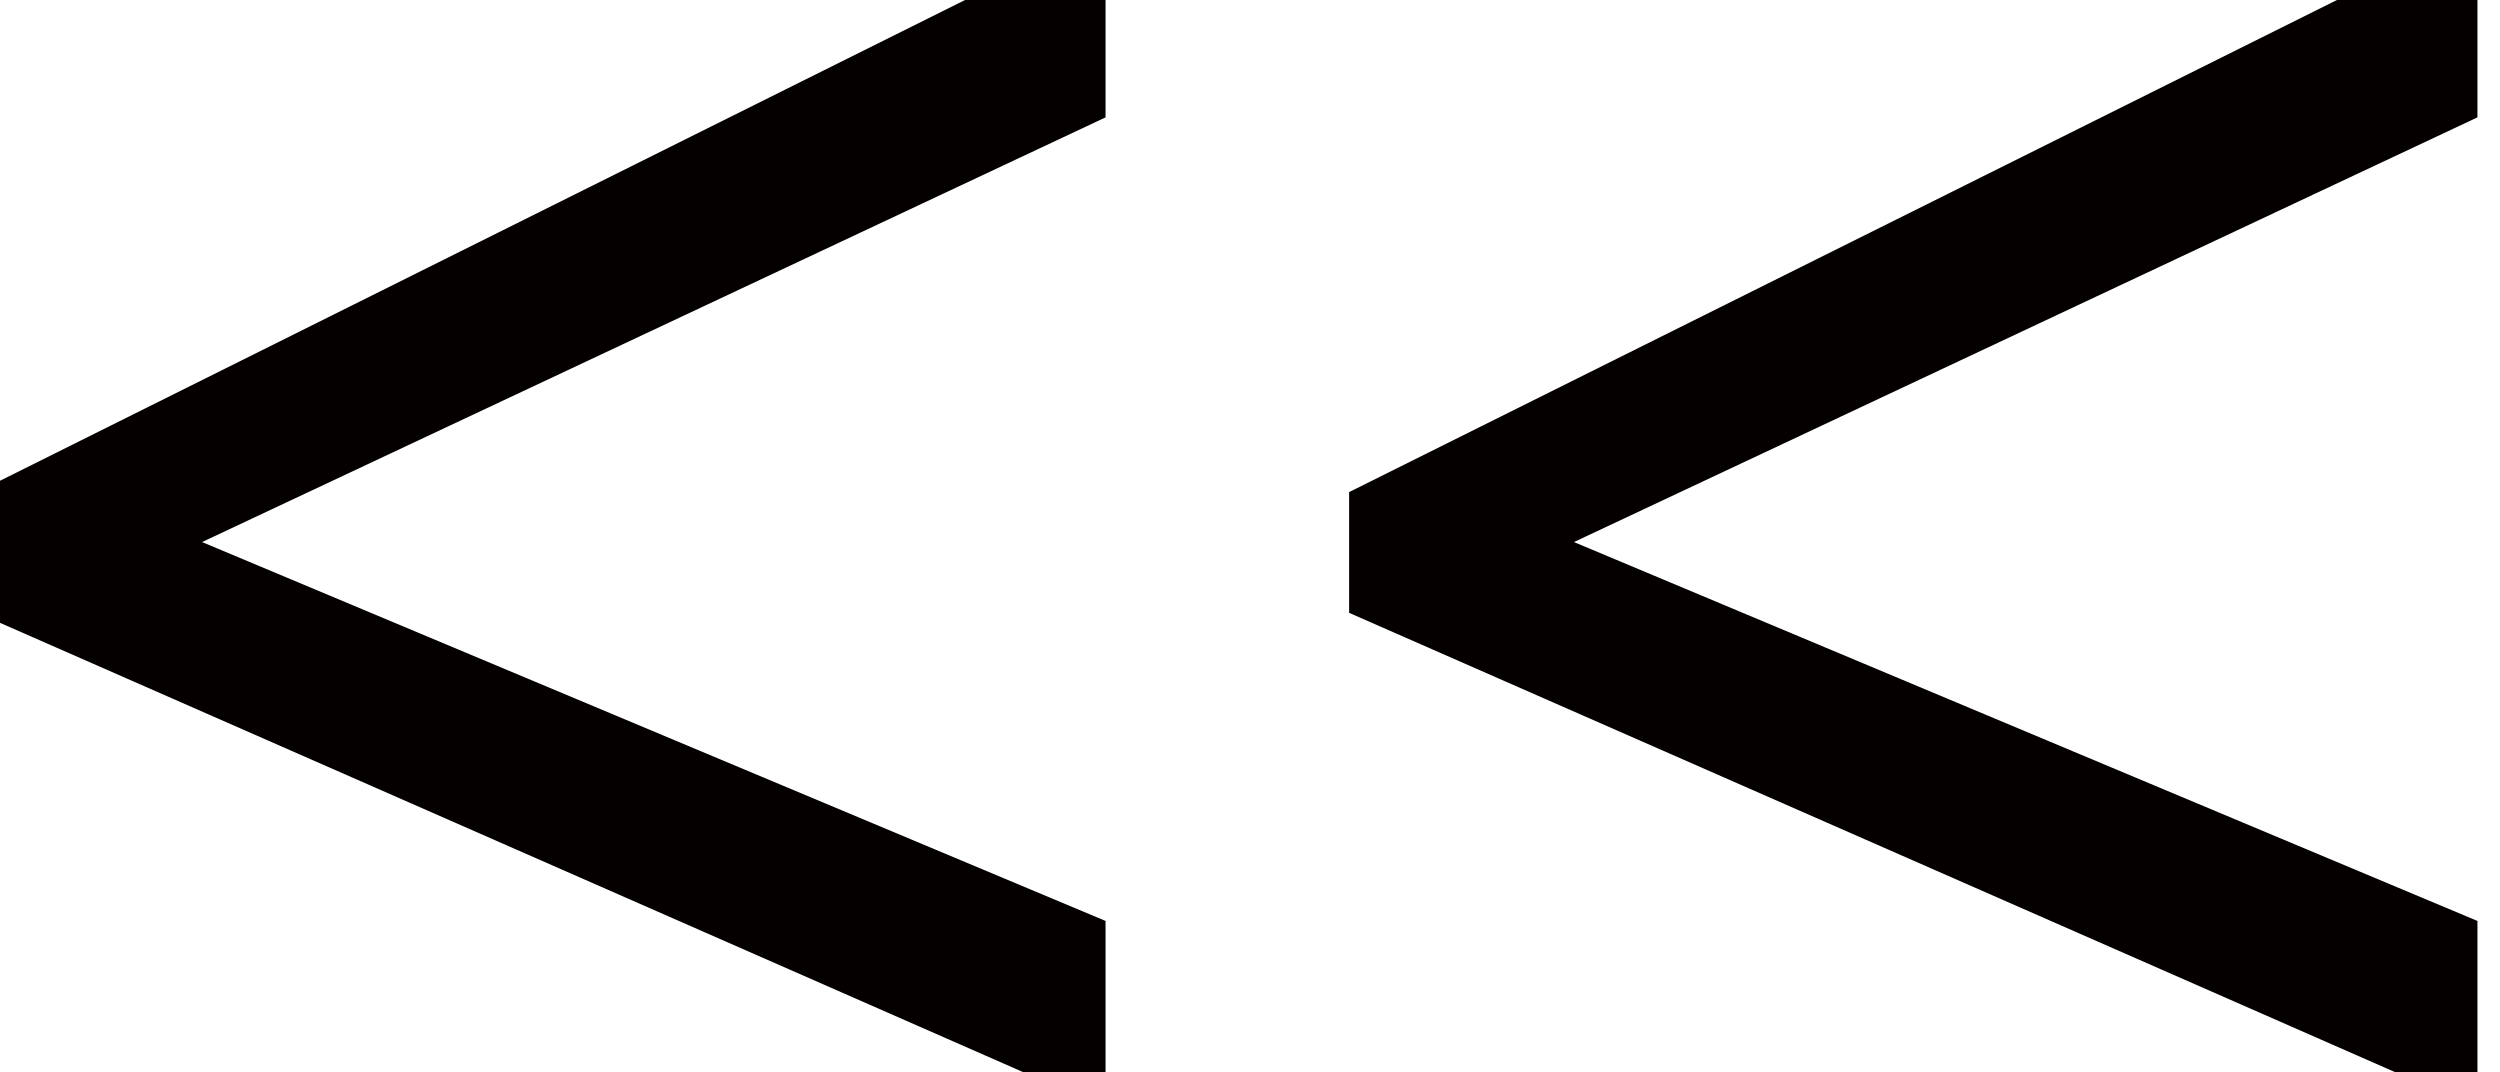
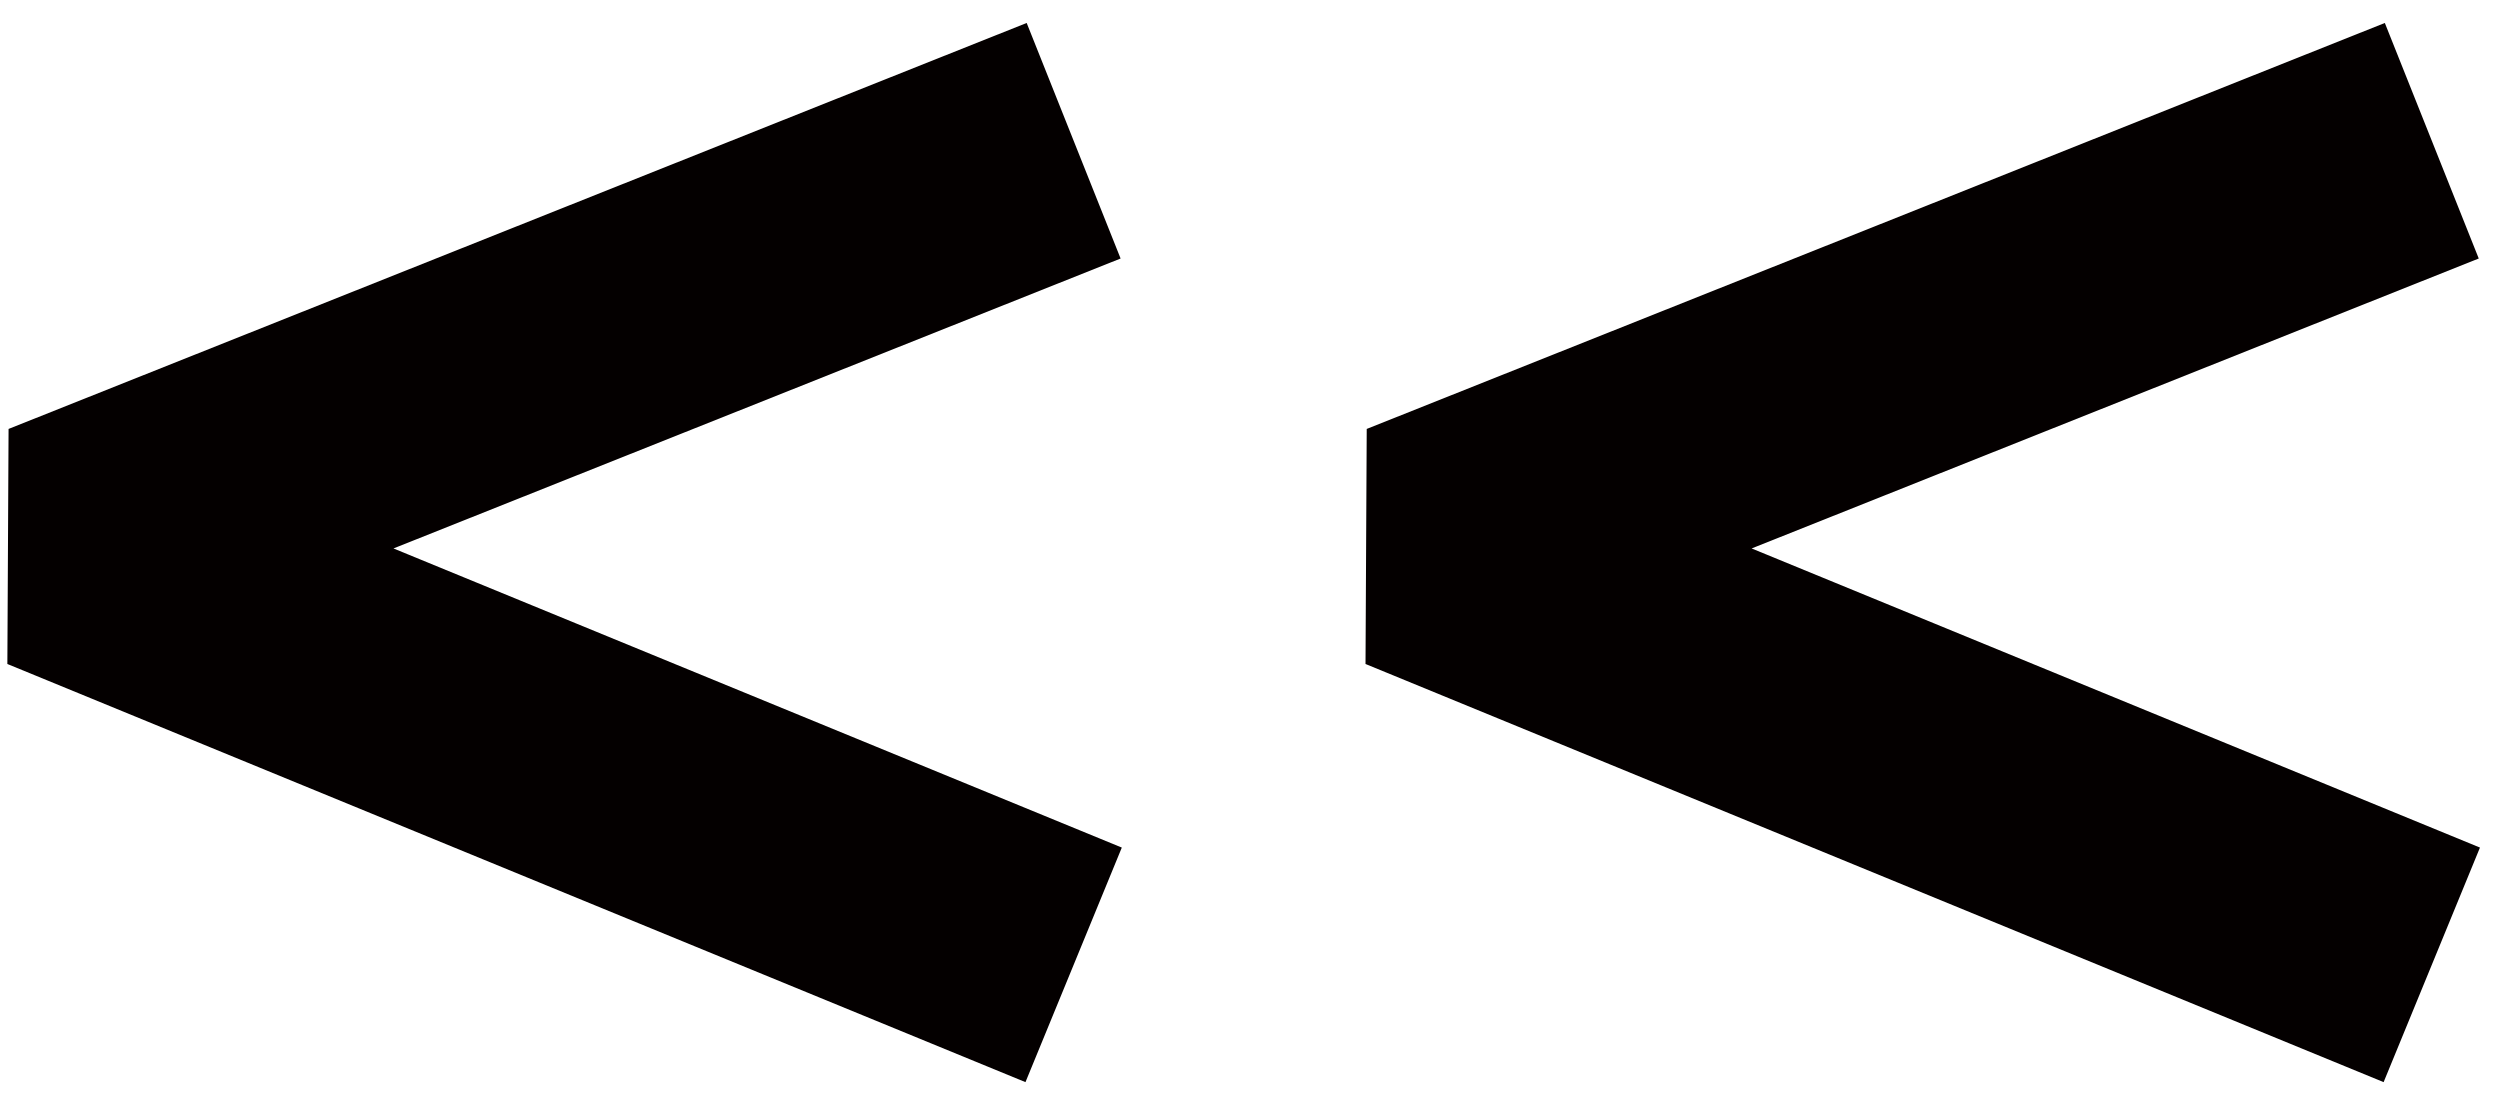
- <svg xmlns="http://www.w3.org/2000/svg" version="1.1" id="Layer_1" x="0px" y="0px" width="9.382px" height="4.023px" viewBox="0 0 9.382 4.023" enable-background="new 0 0 9.382 4.023" xml:space="preserve">
-   <g>
-     <text transform="matrix(1 0 0 1 -0.5386 5.2061)" fill="#040000" font-family="'Montserrat-Medium'" font-size="9">&lt;&lt; </text>
-   </g>
+ <svg xmlns="http://www.w3.org/2000/svg" version="1.1" id="Layer_1" x="0px" y="0px" width="9.859px" height="4.313px" viewBox="0 0 9.859 4.313" enable-background="new 0 0 9.859 4.313" xml:space="preserve">
+   <polyline fill="none" stroke="#040000" stroke-linejoin="bevel" stroke-miterlimit="10" points="4.234,0.555 0.219,2.156   4.234,3.805 " />
+   <polyline fill="none" stroke="#040000" stroke-linejoin="bevel" stroke-miterlimit="10" points="9.59,0.555 5.575,2.156 9.59,3.805   " />
</svg>
